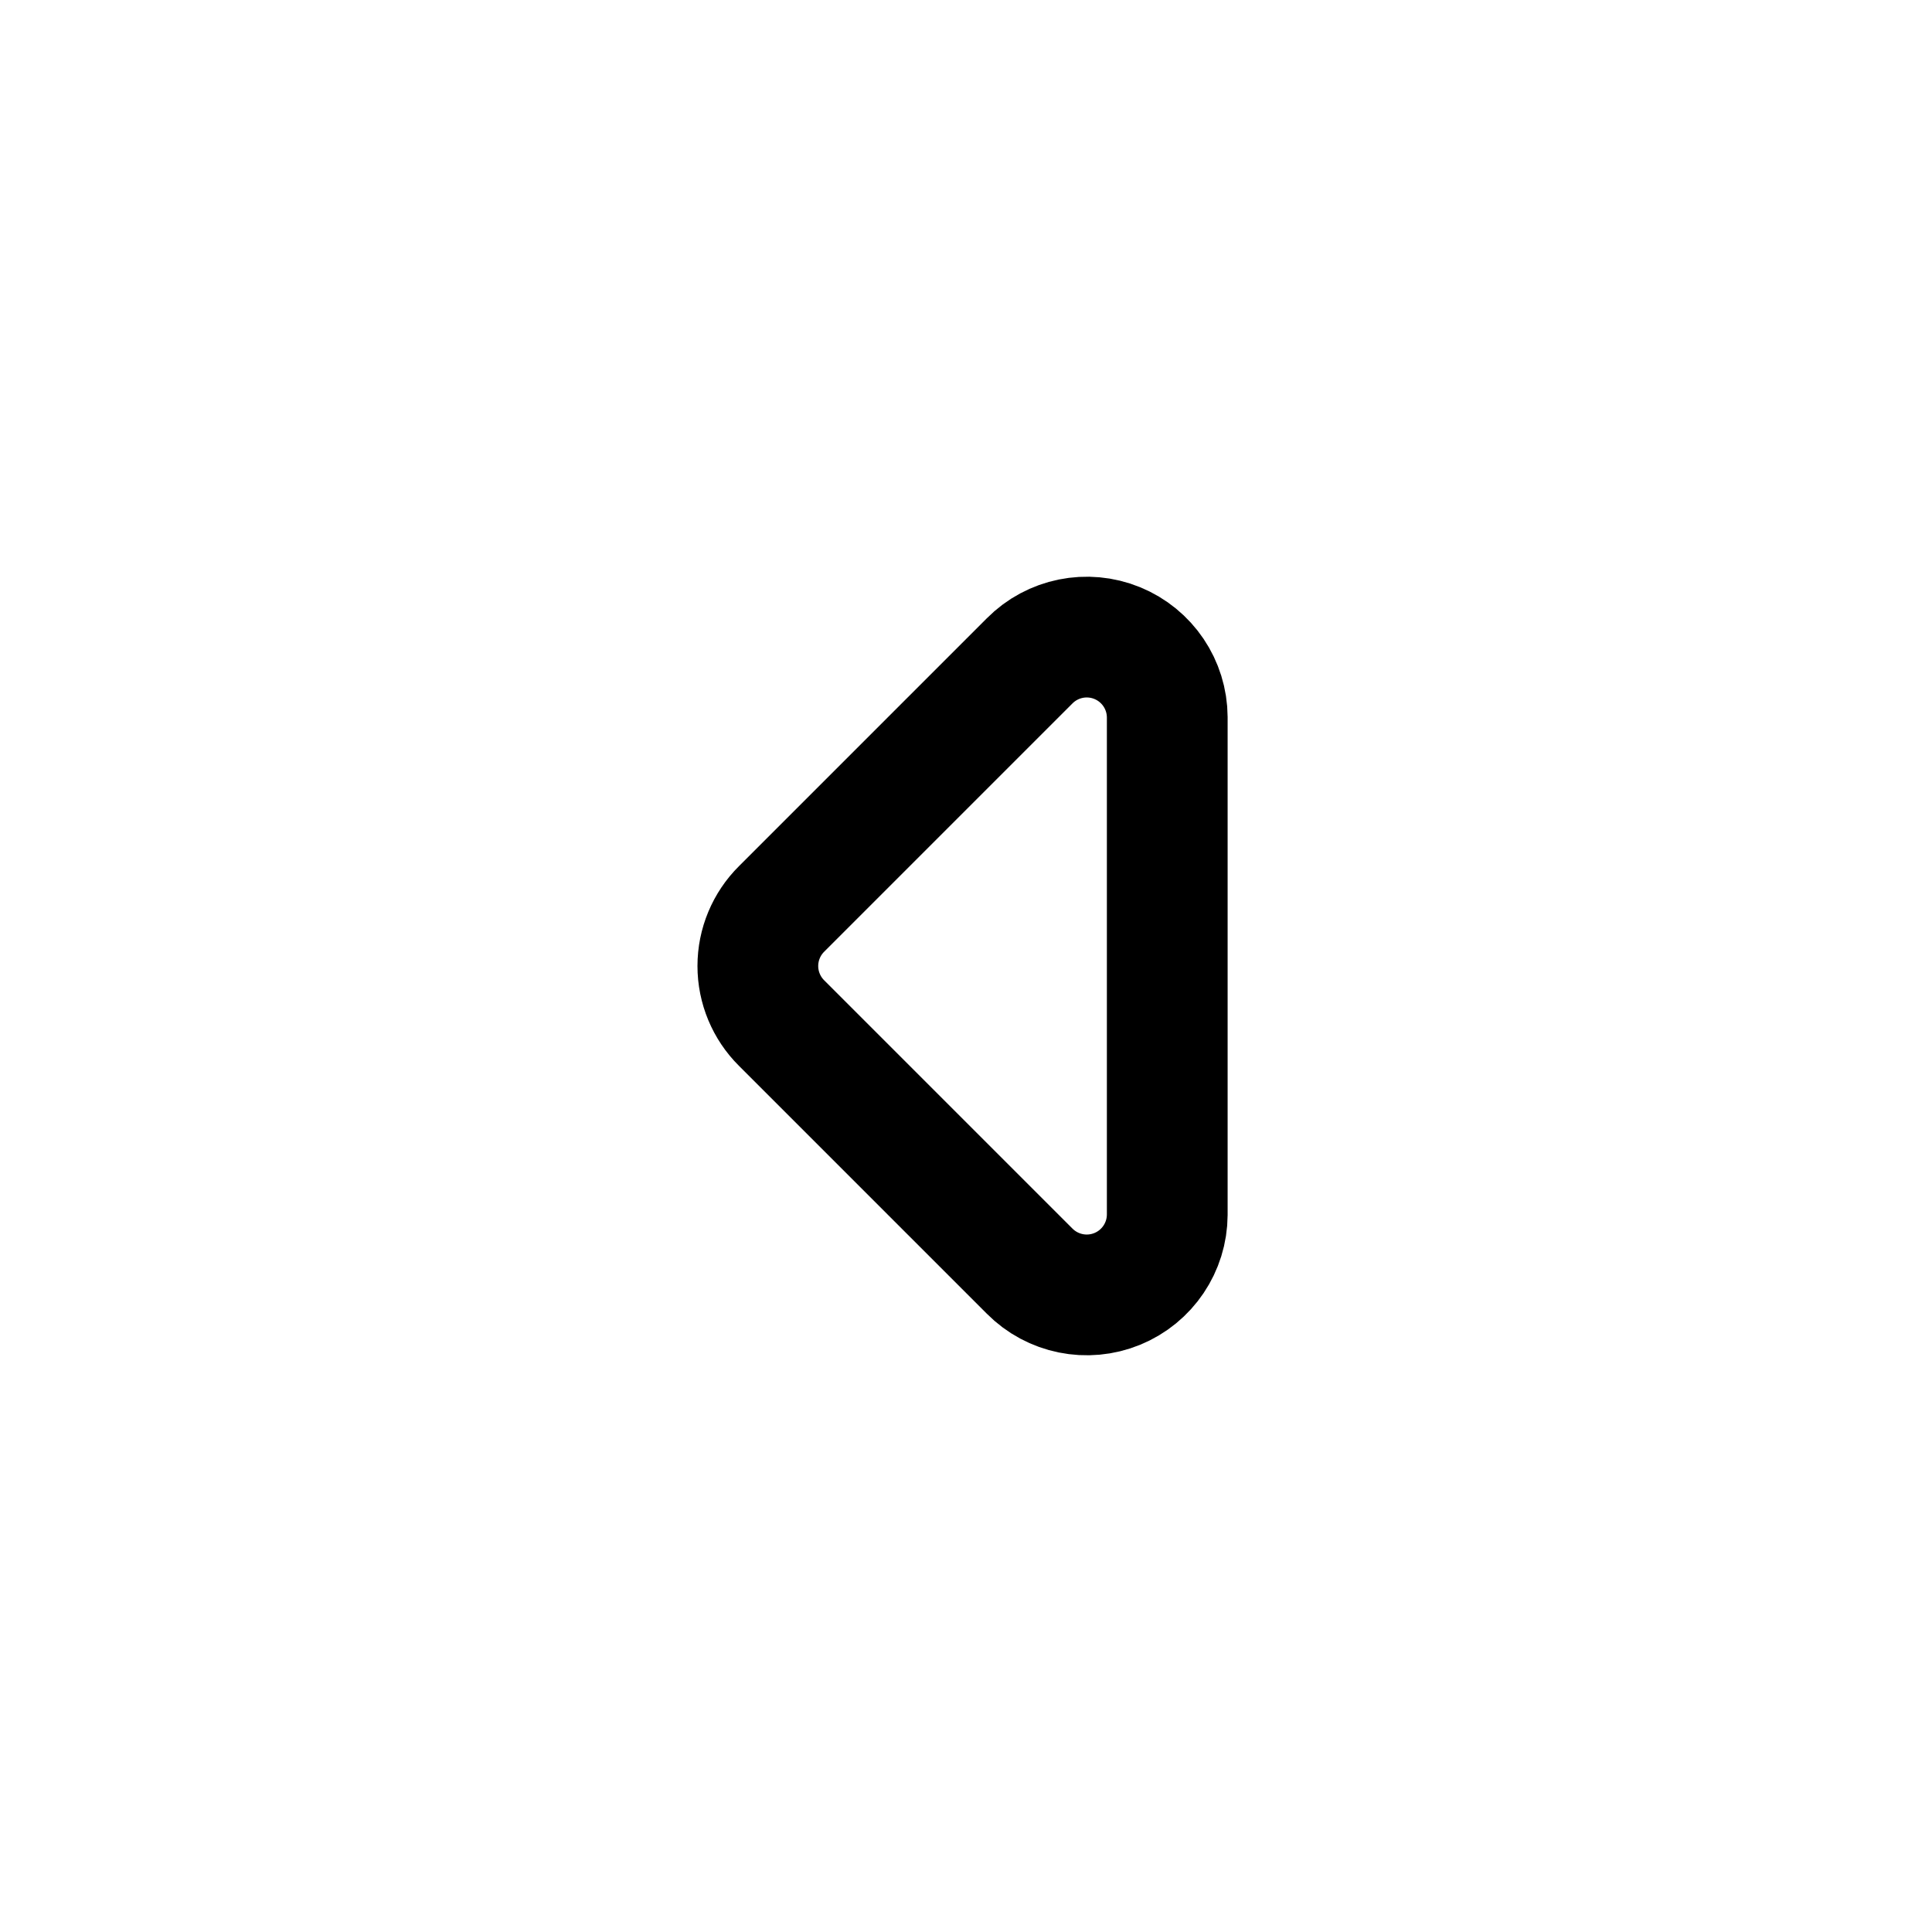
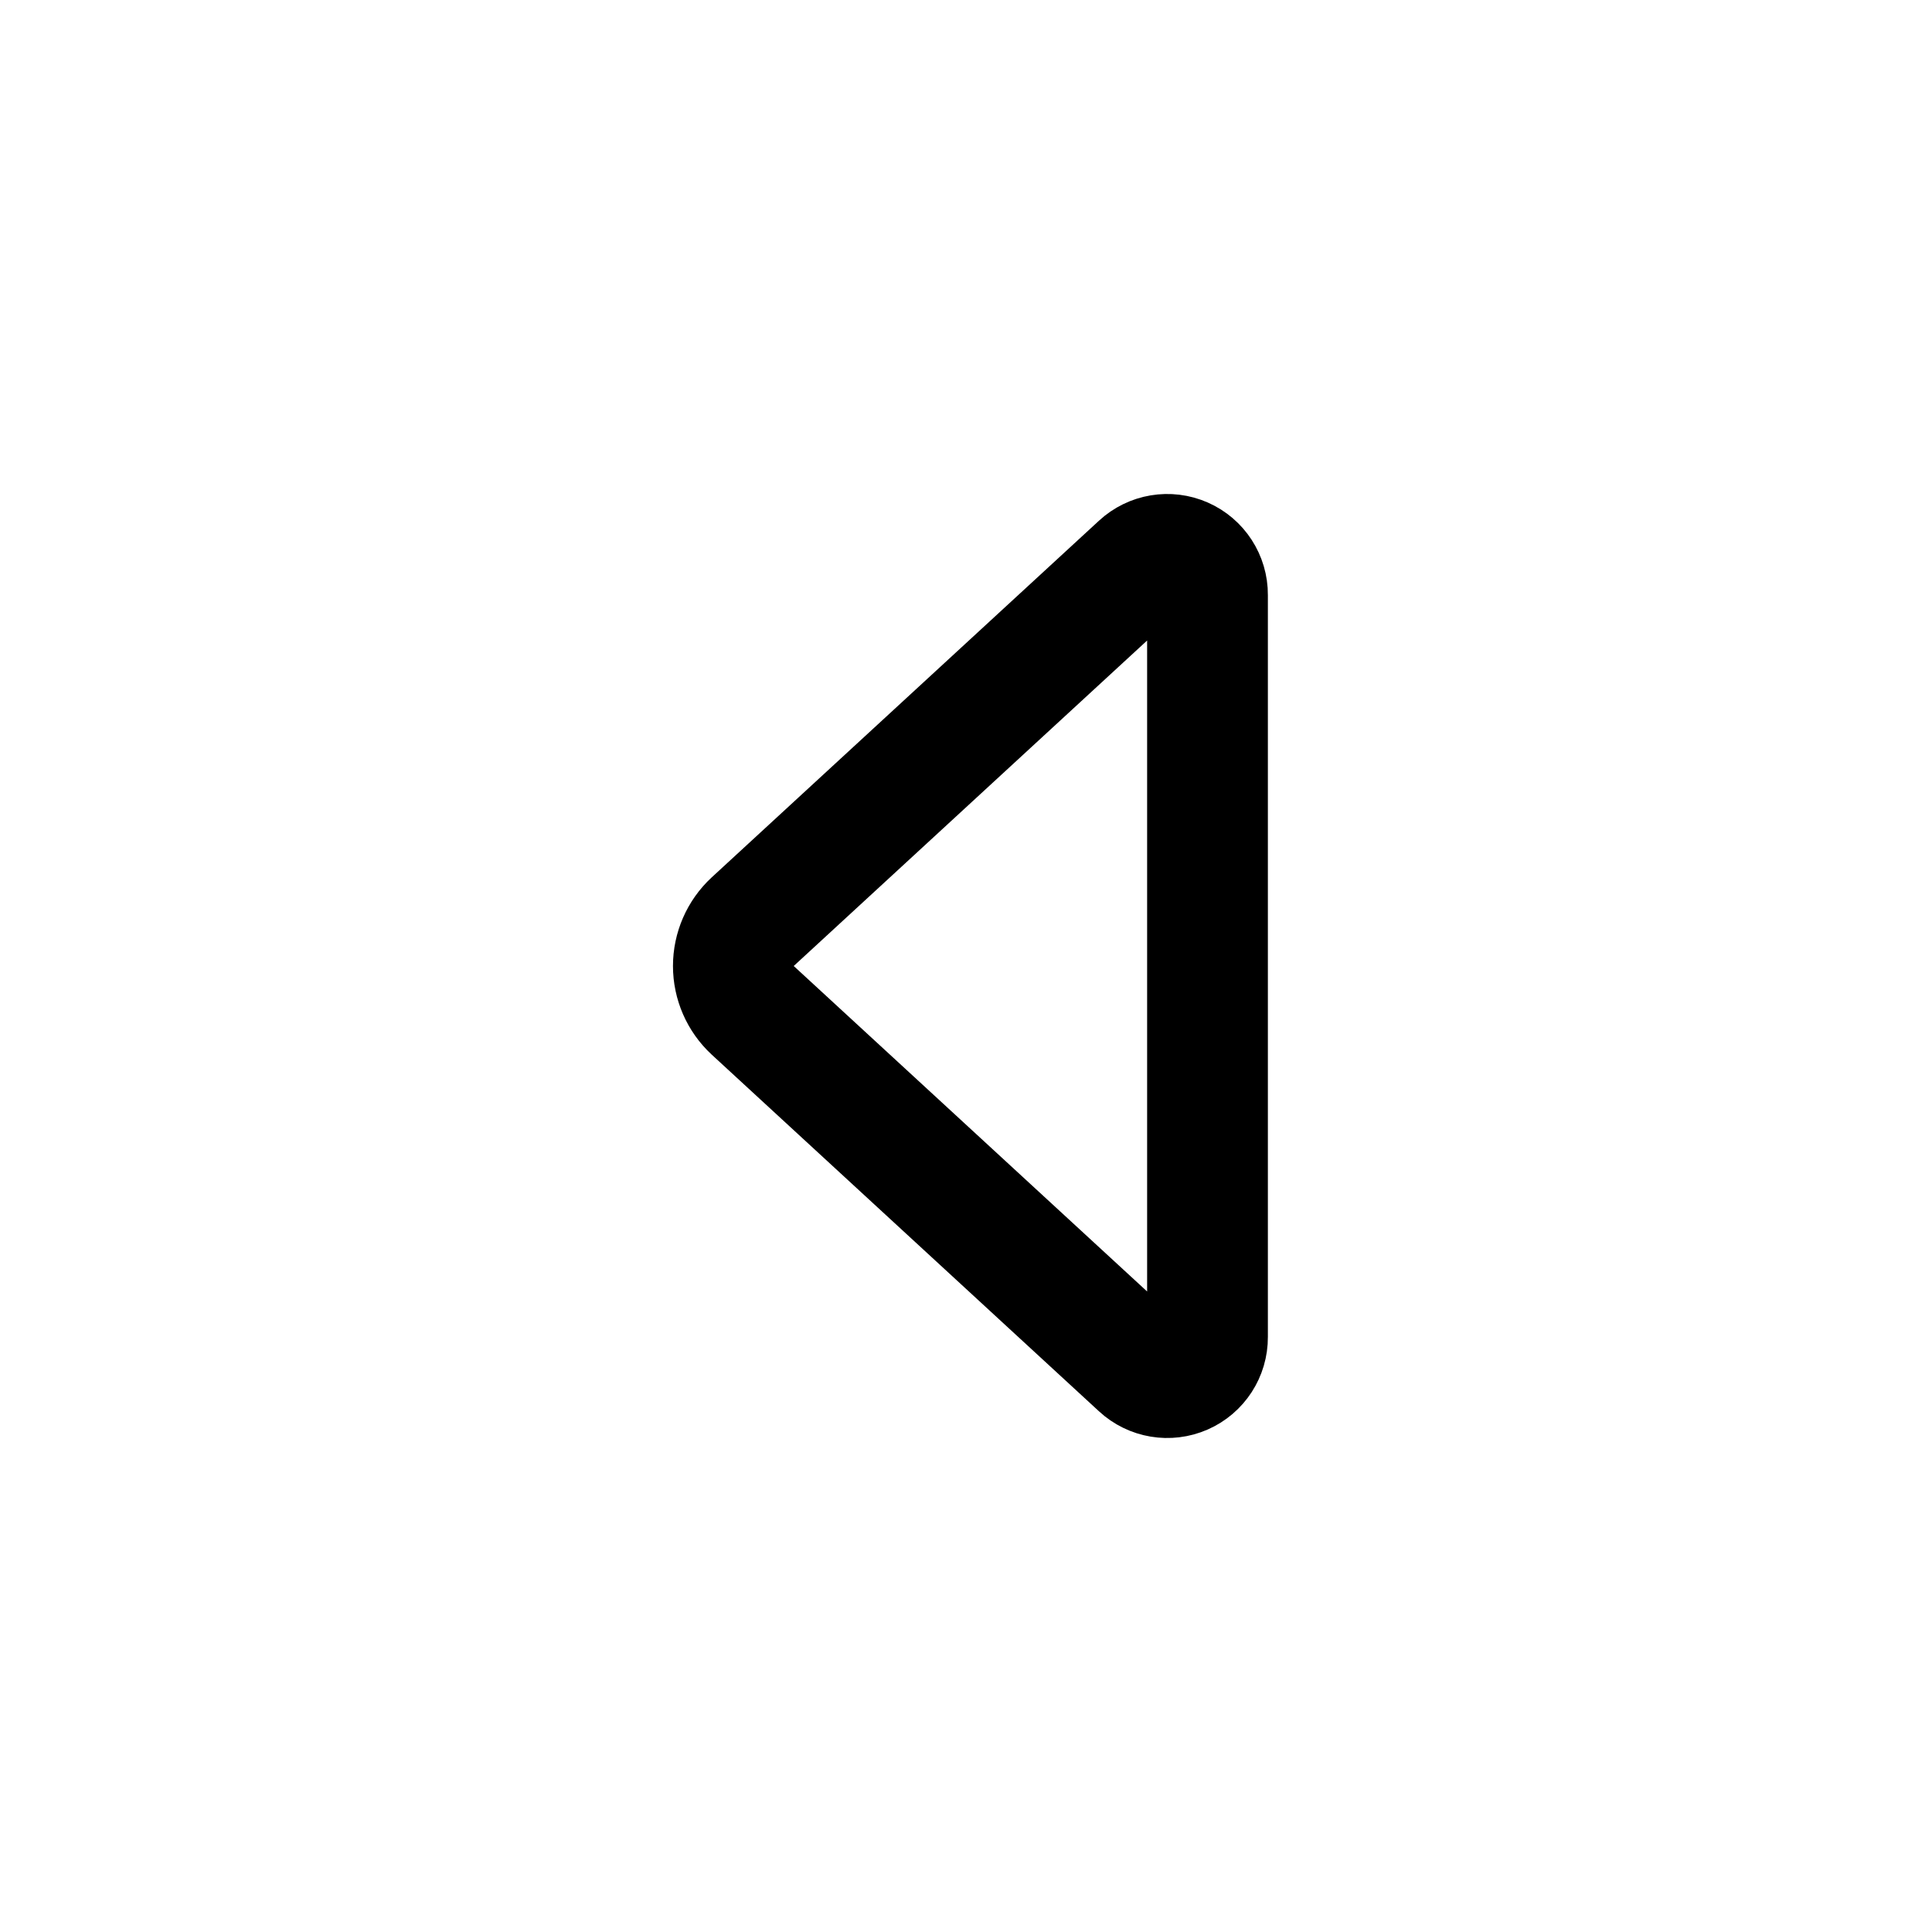
<svg xmlns="http://www.w3.org/2000/svg" viewBox="0 0 24 24" fill="none" stroke="currentColor" stroke-width="1.5" stroke-linecap="round" stroke-linejoin="round">
-   <path d="M9.71 11.29L12.79 8.21A1 1 0 0 1 14.5 8.91L14.5 15.09A1 1 0 0 1 12.79 15.79L9.71 12.71A1 1 0 0 1 9.71 11.29Z" />
+   <path d="M9.35 11.45L14.16 7.02A0.5 0.5 0 0 1 15 7.39L15 16.61A0.5 0.5 0 0 1 14.16 16.98L9.35 12.55A0.75 0.75 0 0 1 9.35 11.45Z" />
</svg>
